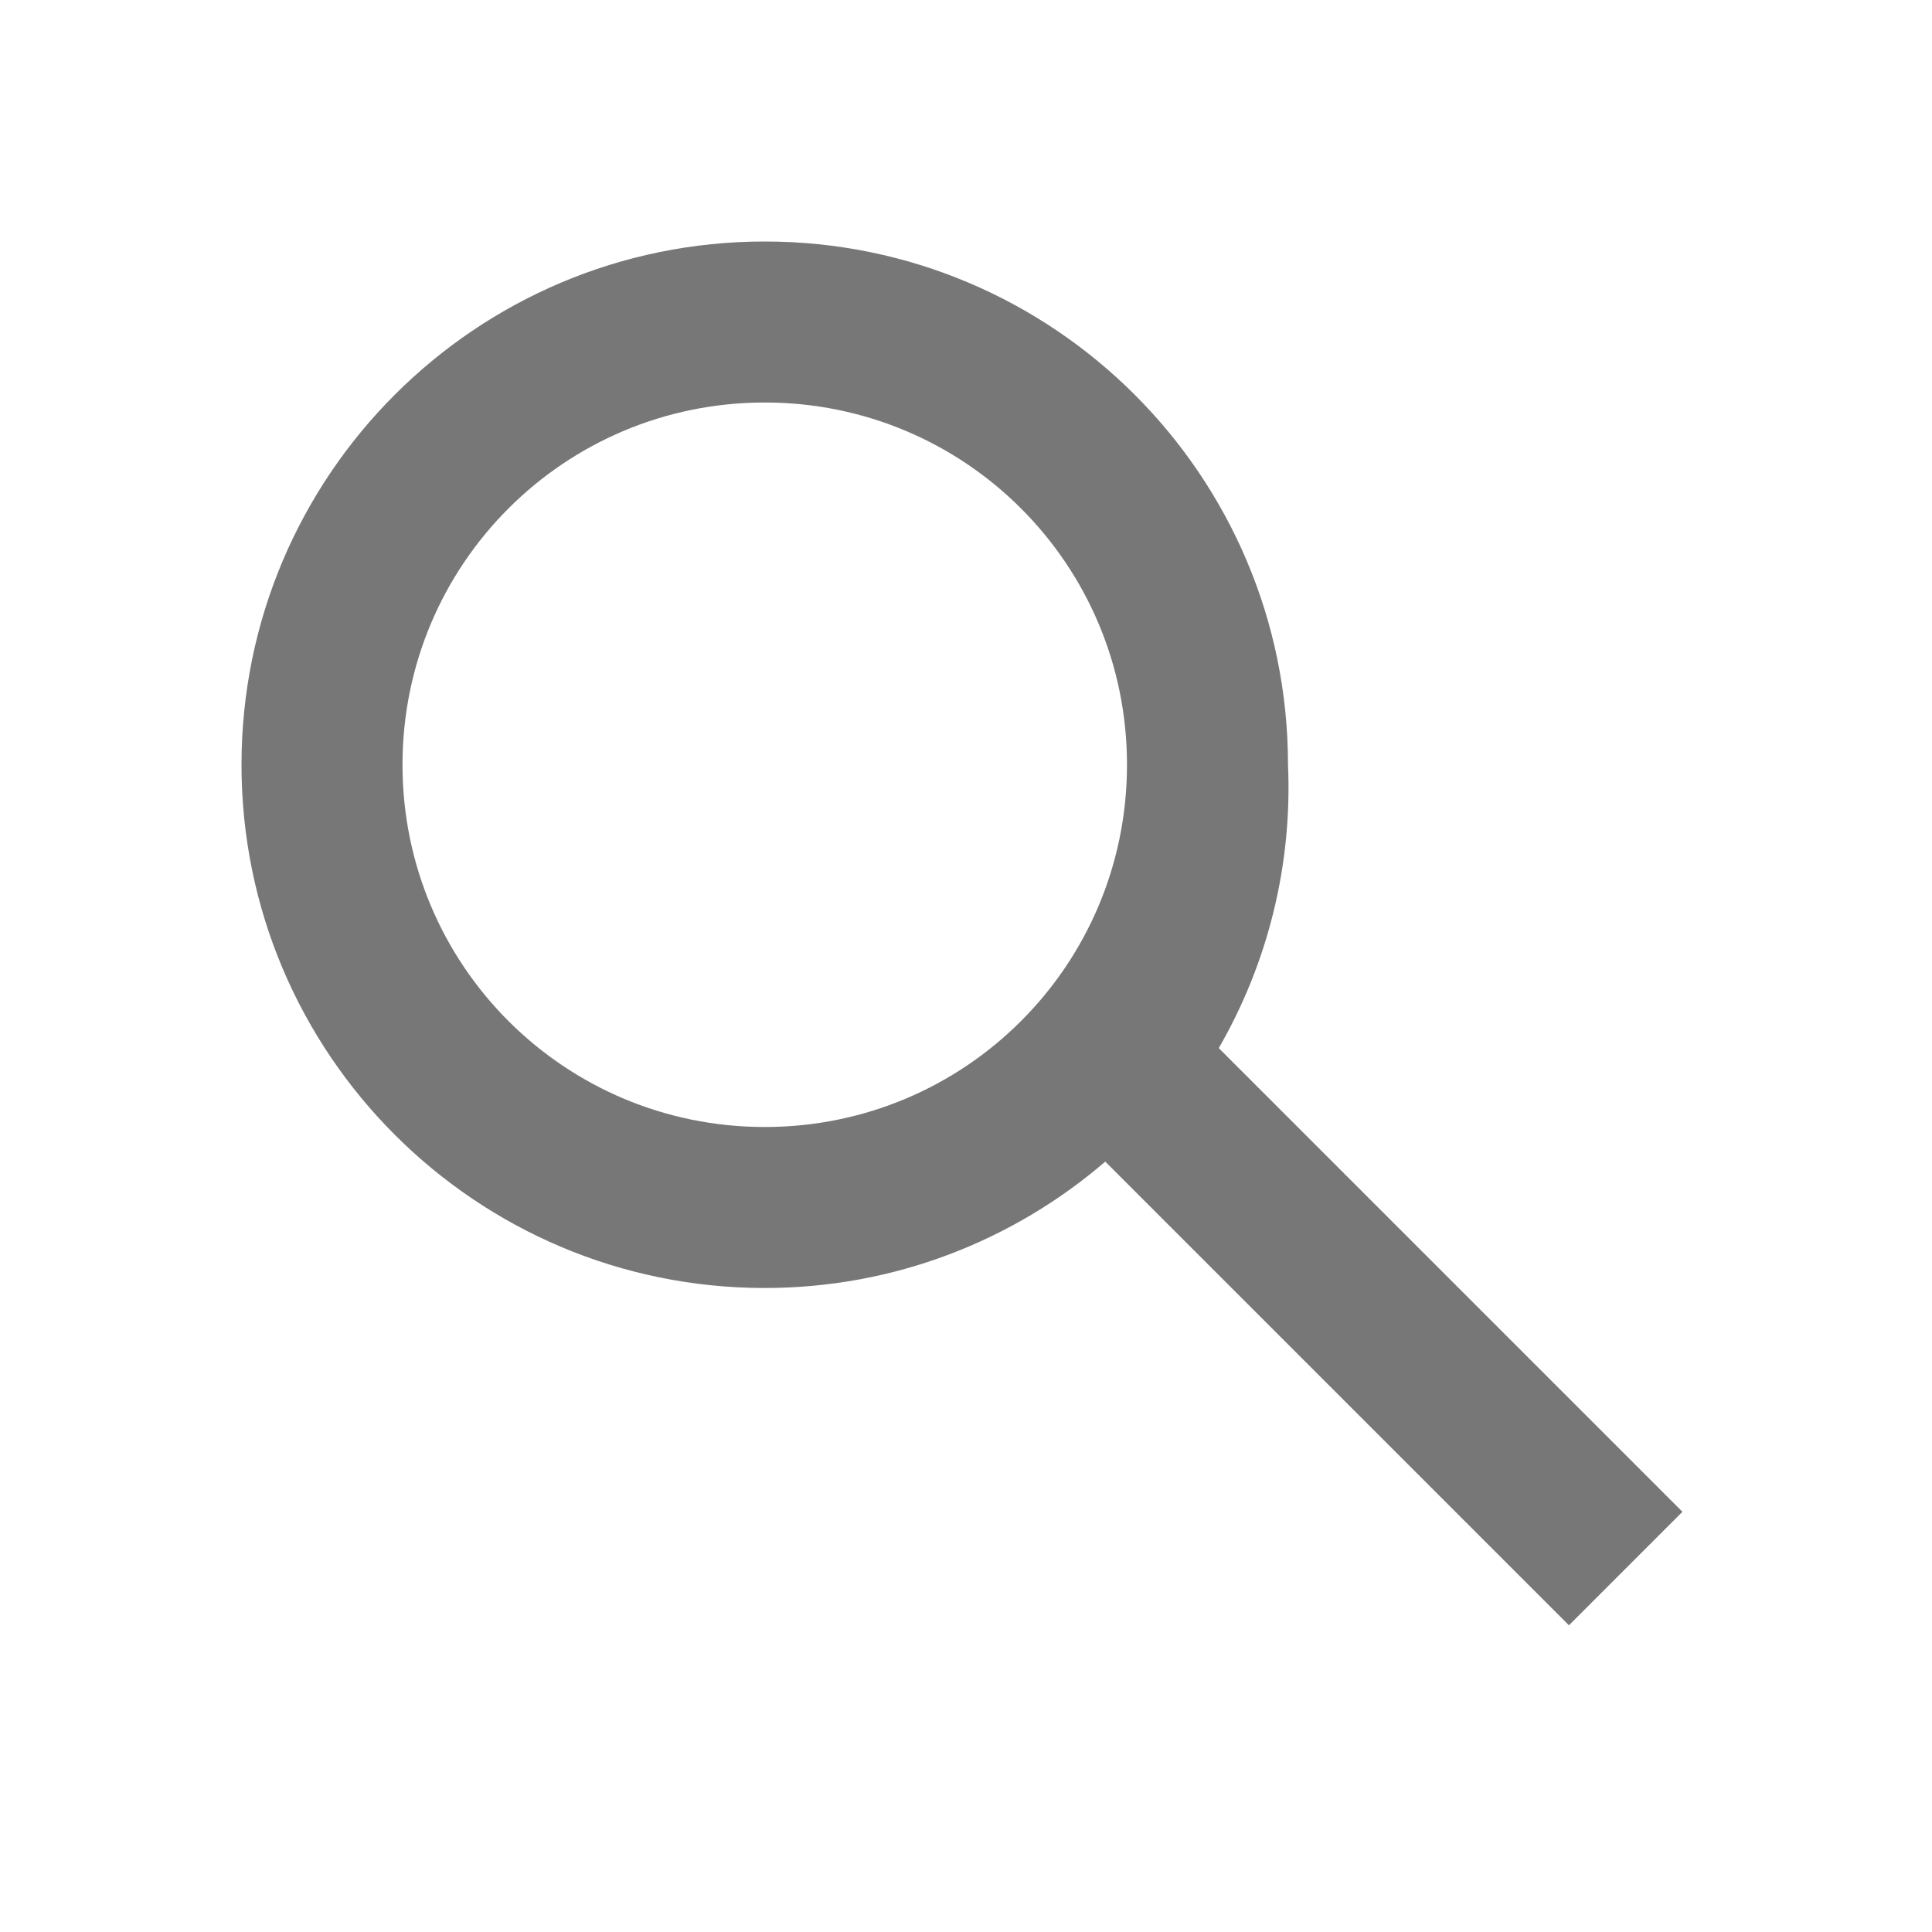
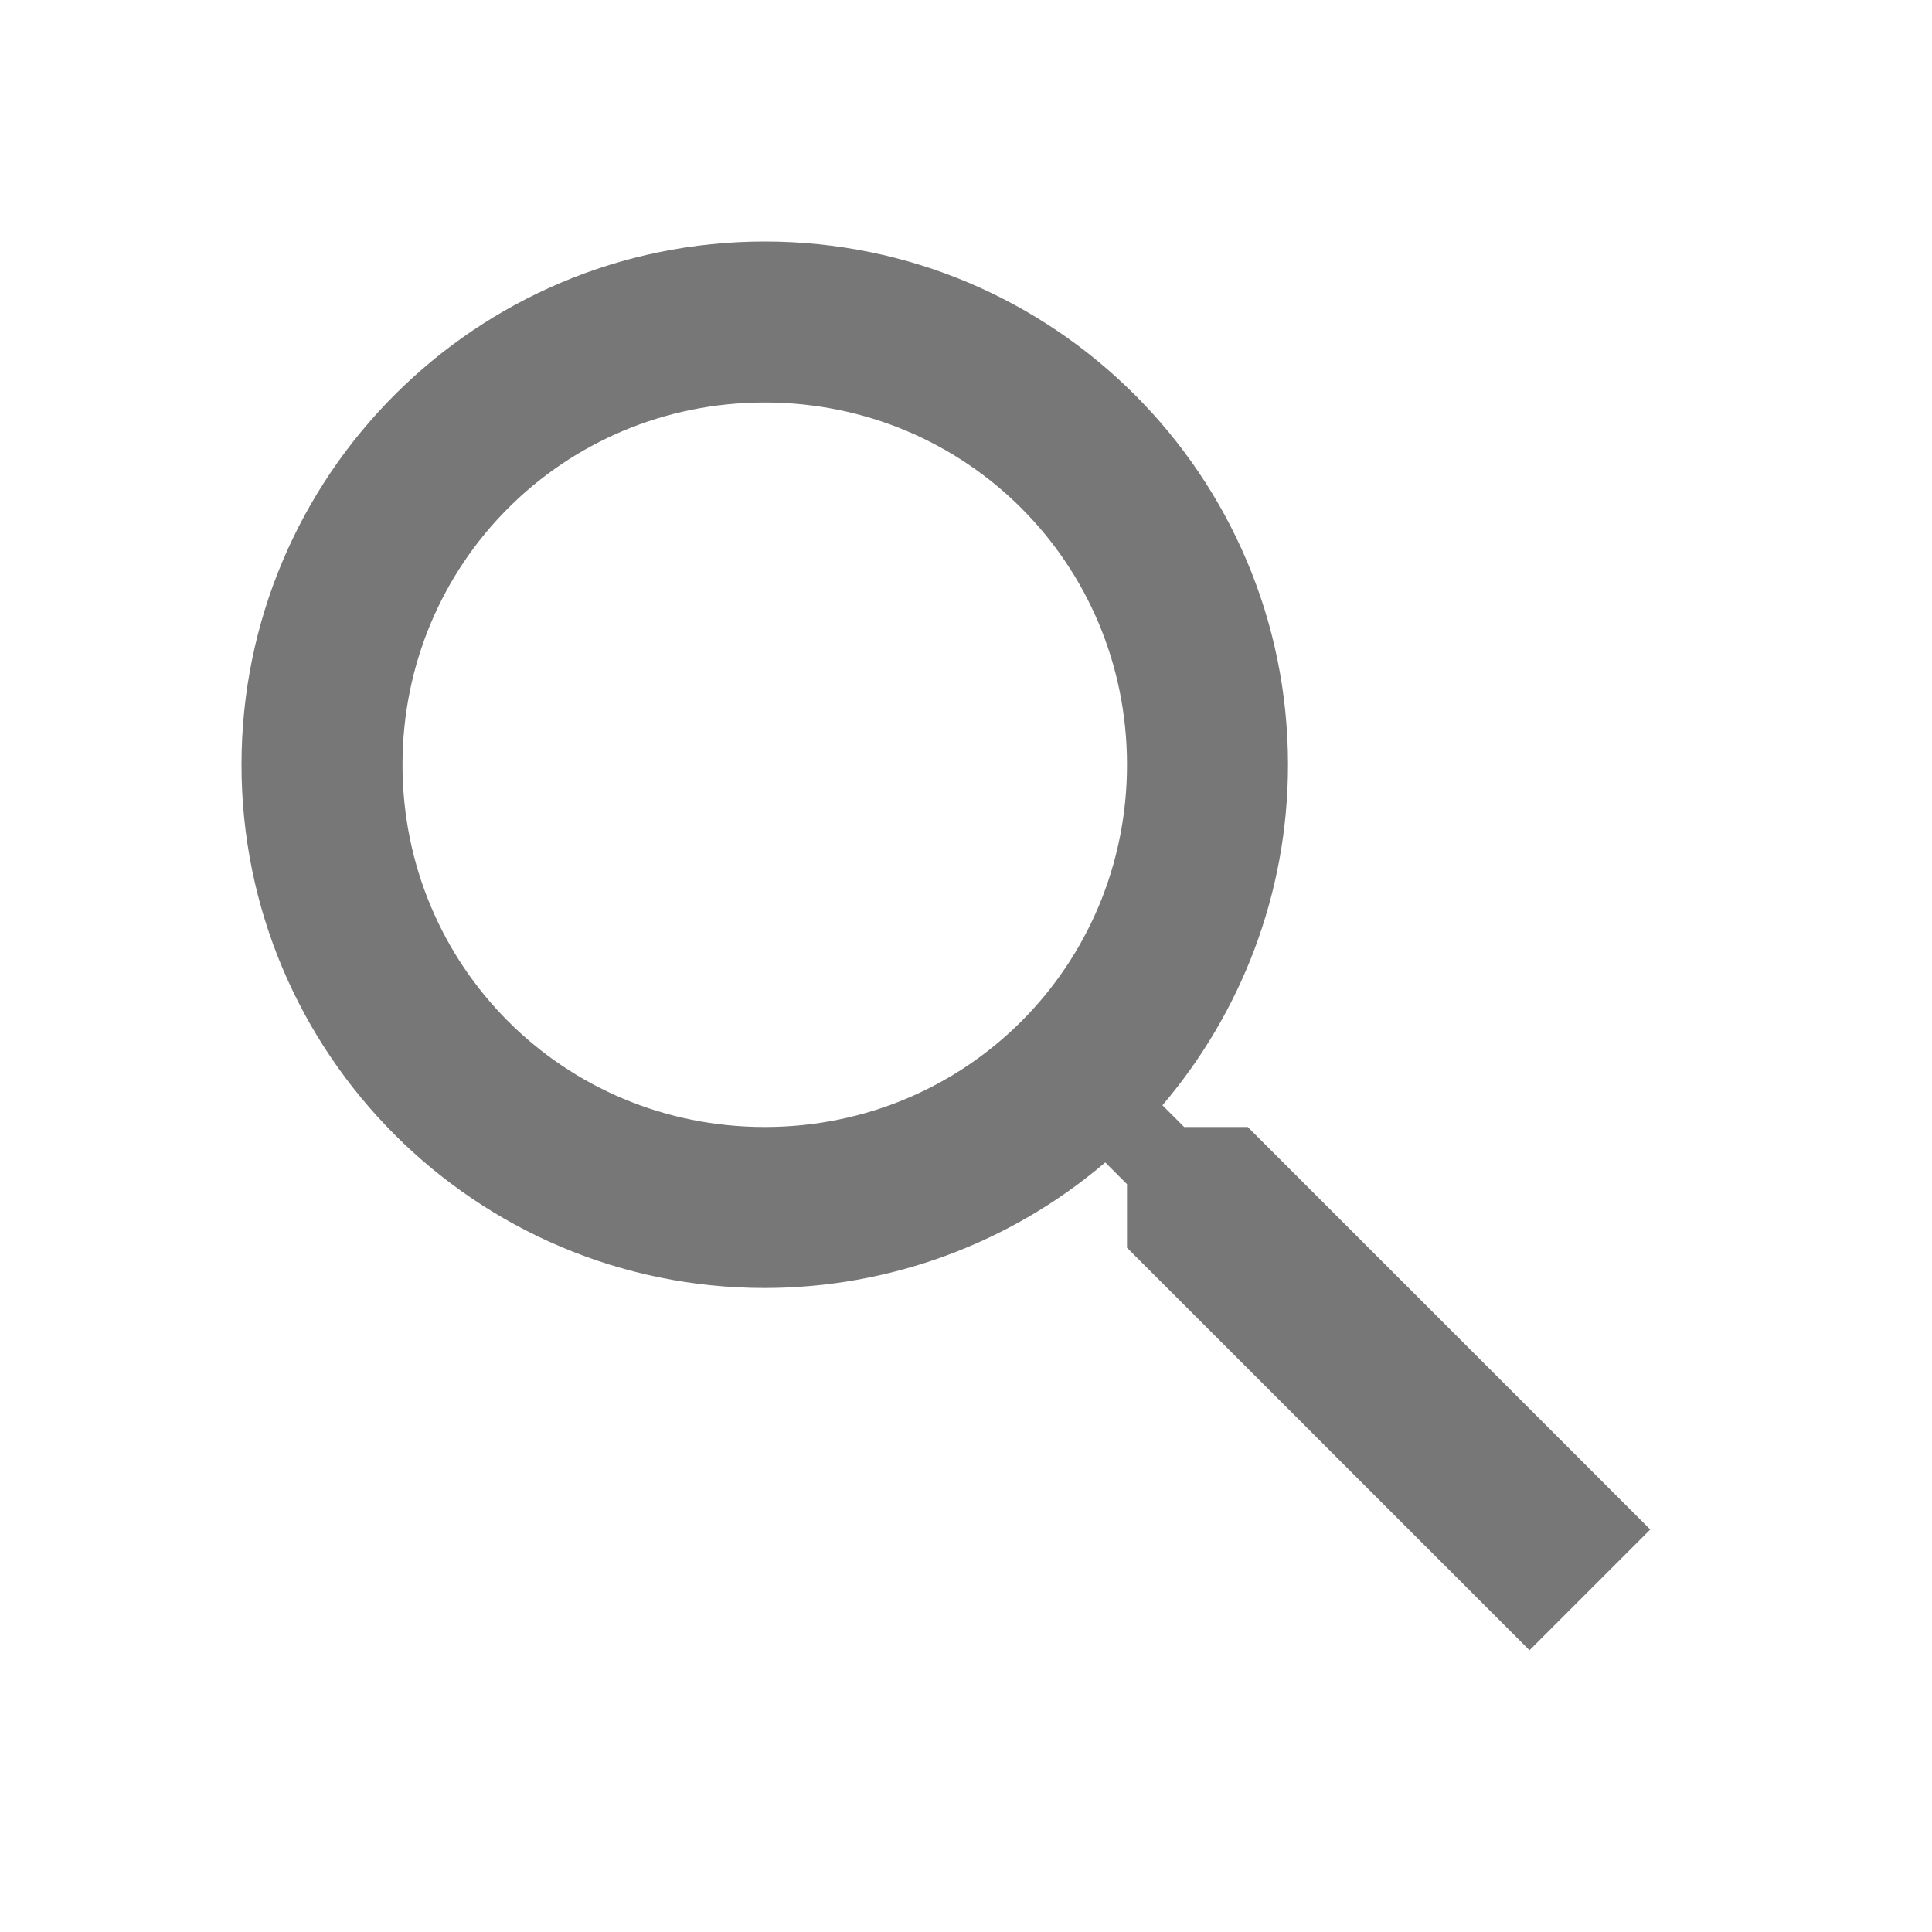
- <svg xmlns="http://www.w3.org/2000/svg" width="24" height="24" viewBox="0 0 24 24">
-   <path fill="#777777" d="M9.5 3a6.5 6.5 0 0 0 0 13c1.61 0 3.09-.59 4.23-1.57l5.76 5.76 1.41-1.41-5.76-5.76A6.47 6.47 0 0 0 16 9.5 6.5 6.5 0 0 0 9.5 3m0 2C11.99 5 14 7.01 14 9.5S11.99 14 9.5 14 5 11.99 5 9.5 7.01 5 9.5 5" />
+ <svg xmlns="http://www.w3.org/2000/svg" width="1em" height="1em" viewBox="0 0 24 24">
+   <path fill="#777777" d="M9.5 3A6.5 6.5 0 0 1 16 9.5c0 1.61-.59 3.09-1.56 4.23l.27.27h.79l5 5l-1.5 1.5l-5-5v-.79l-.27-.27A6.52 6.52 0 0 1 9.5 16A6.5 6.5 0 0 1 3 9.5A6.5 6.5 0 0 1 9.5 3m0 2C7 5 5 7 5 9.5S7 14 9.5 14S14 12 14 9.5S12 5 9.5 5" />
</svg>
